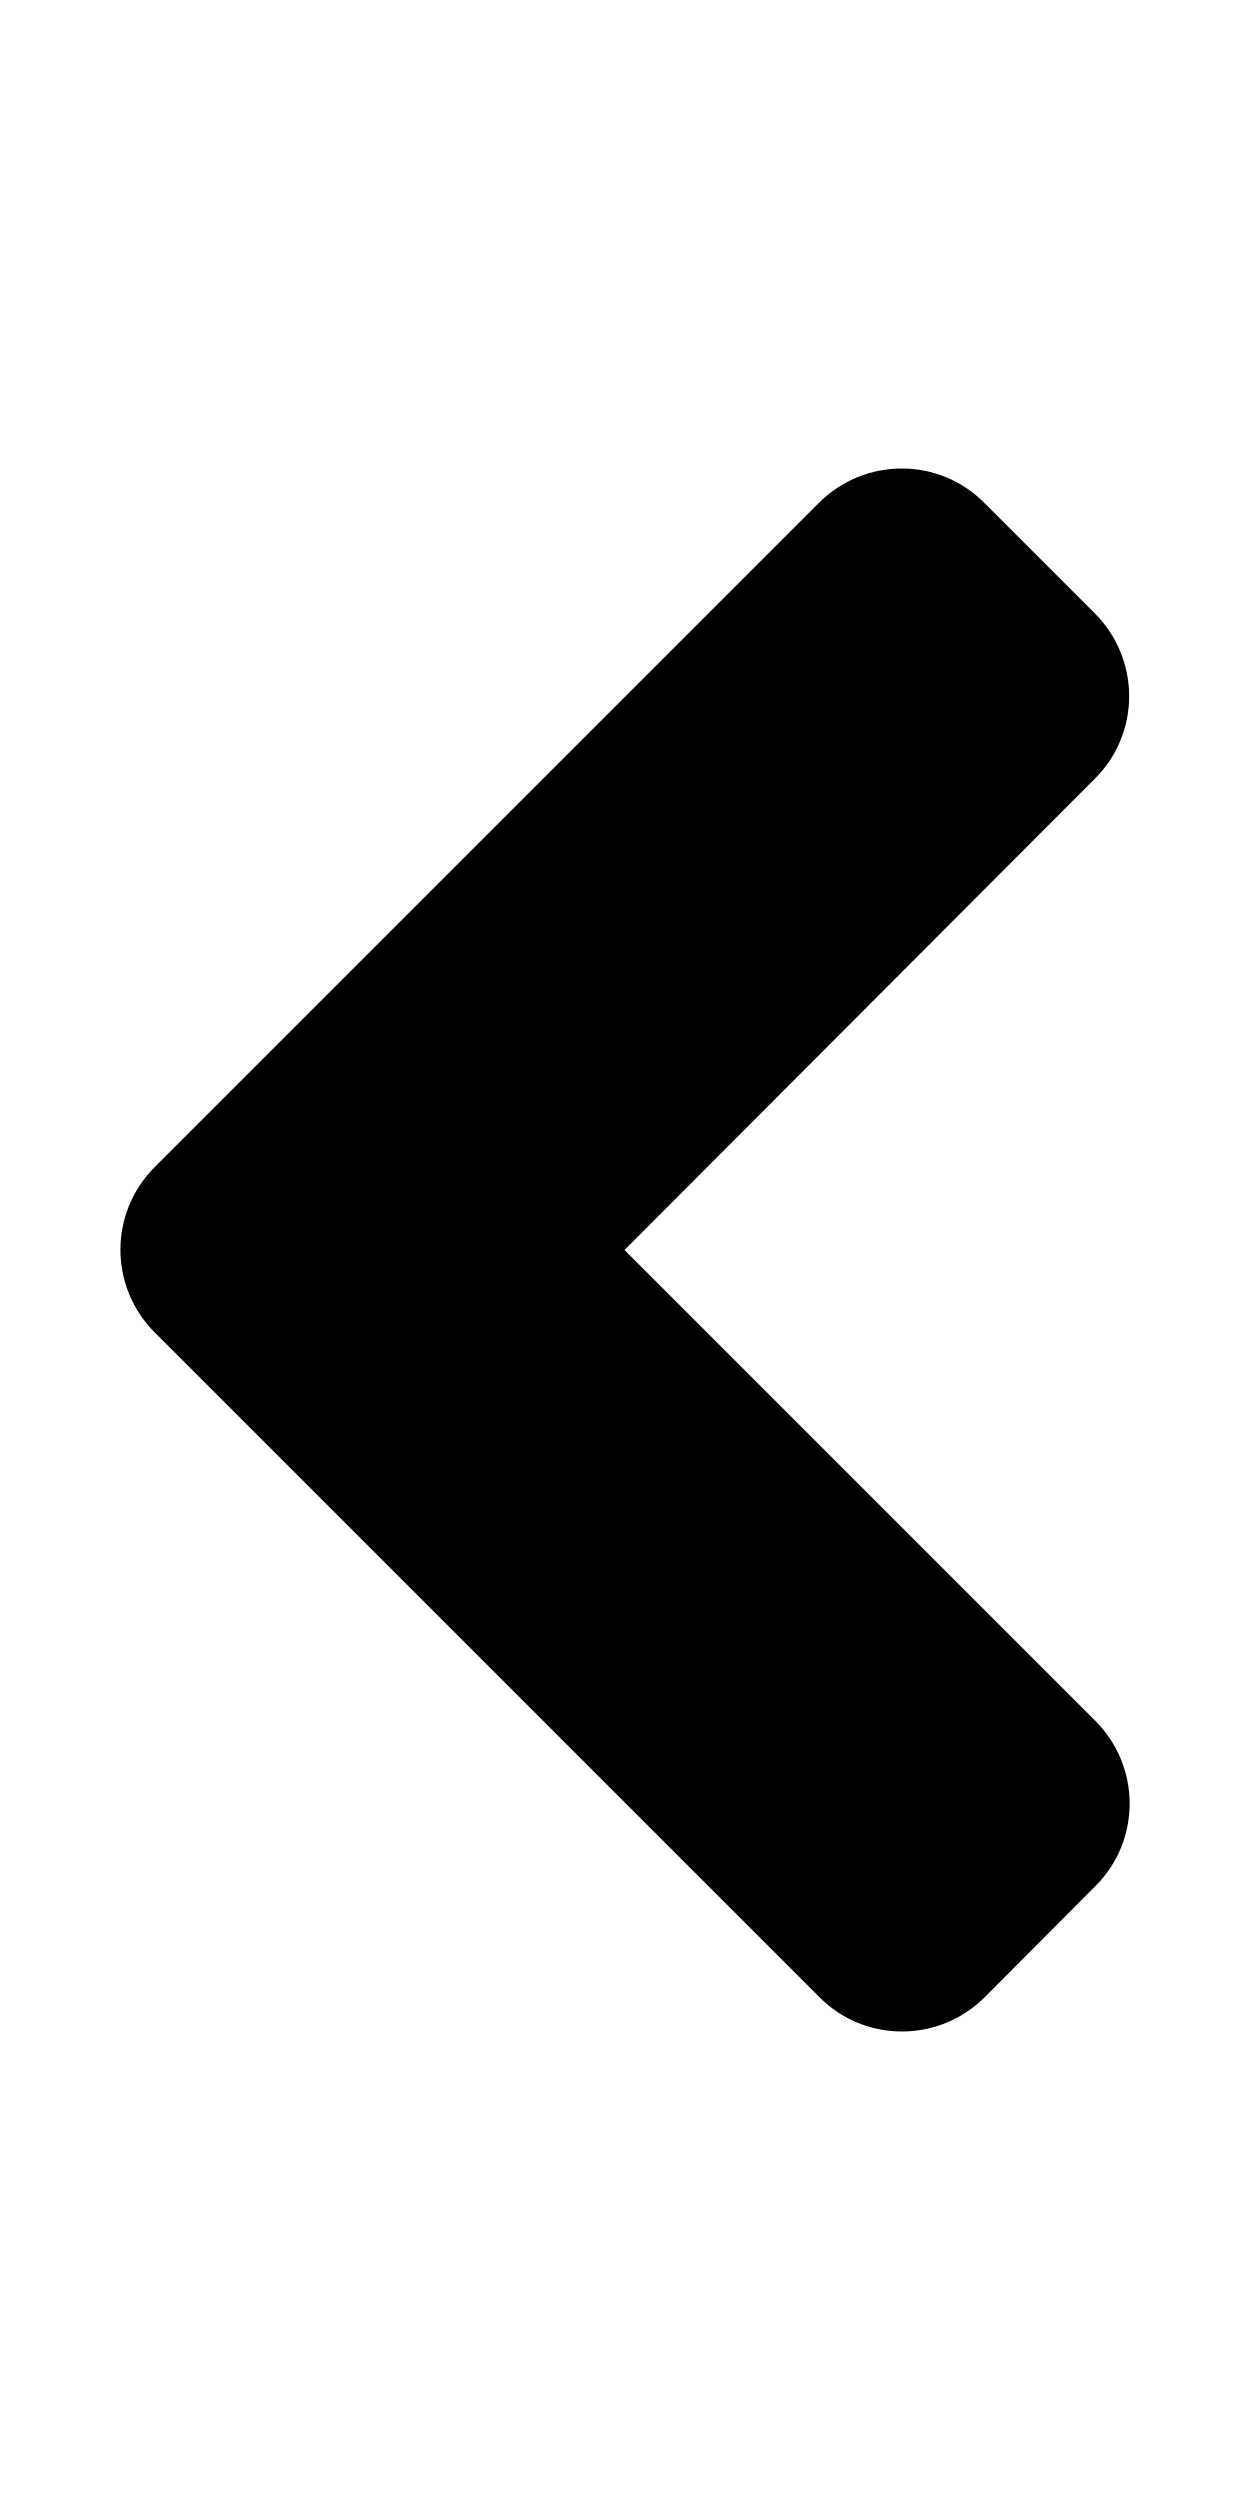
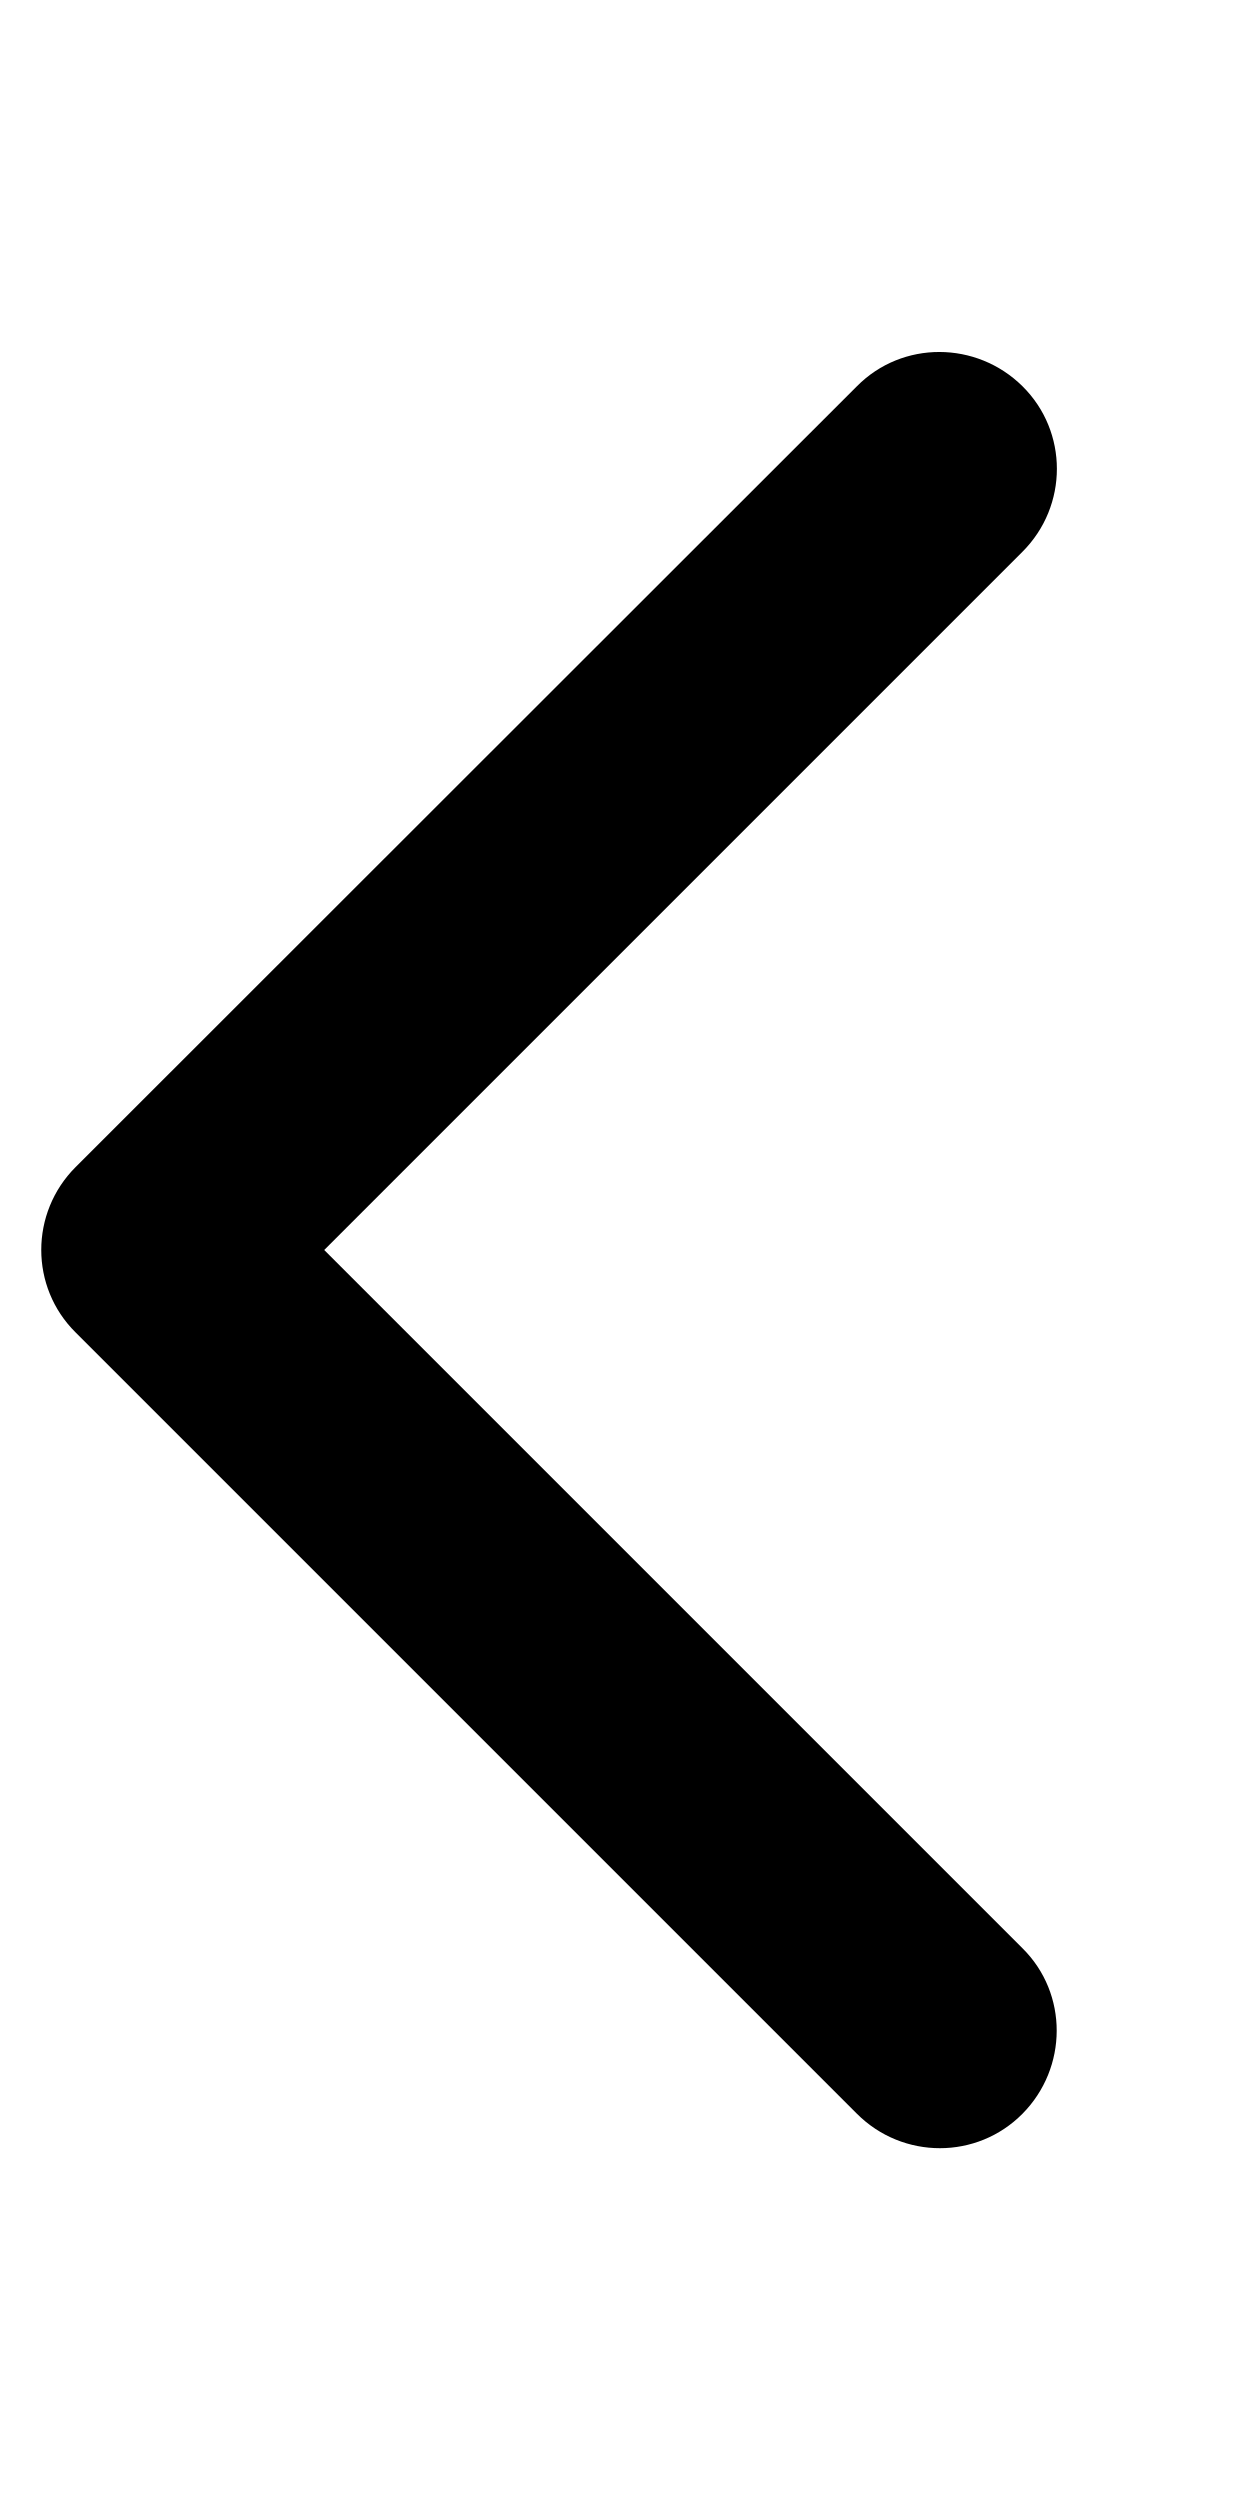
<svg xmlns="http://www.w3.org/2000/svg" viewBox="0 0 256 512">
-   <path d="M31.7 239l136-136c9.4-9.4 24.6-9.4 33.9 0l22.6 22.6c9.4 9.4 9.4 24.6 0 33.9L127.9 256l96.4 96.4c9.4 9.4 9.4 24.6 0 33.9L201.7 409c-9.4 9.4-24.6 9.4-33.9 0l-136-136c-9.5-9.4-9.5-24.6-.1-34z" />
+   <path fill="currentColor" d="M15.5 239c-9.4 9.4-9.4 24.6 0 33.9l160 160c9.4 9.4 24.6 9.4 33.9 0s9.4-24.6 0-33.9l-143-143 143-143c9.4-9.4 9.4-24.6 0-33.9s-24.6-9.4-33.9 0L15.5 239z" />
</svg>
